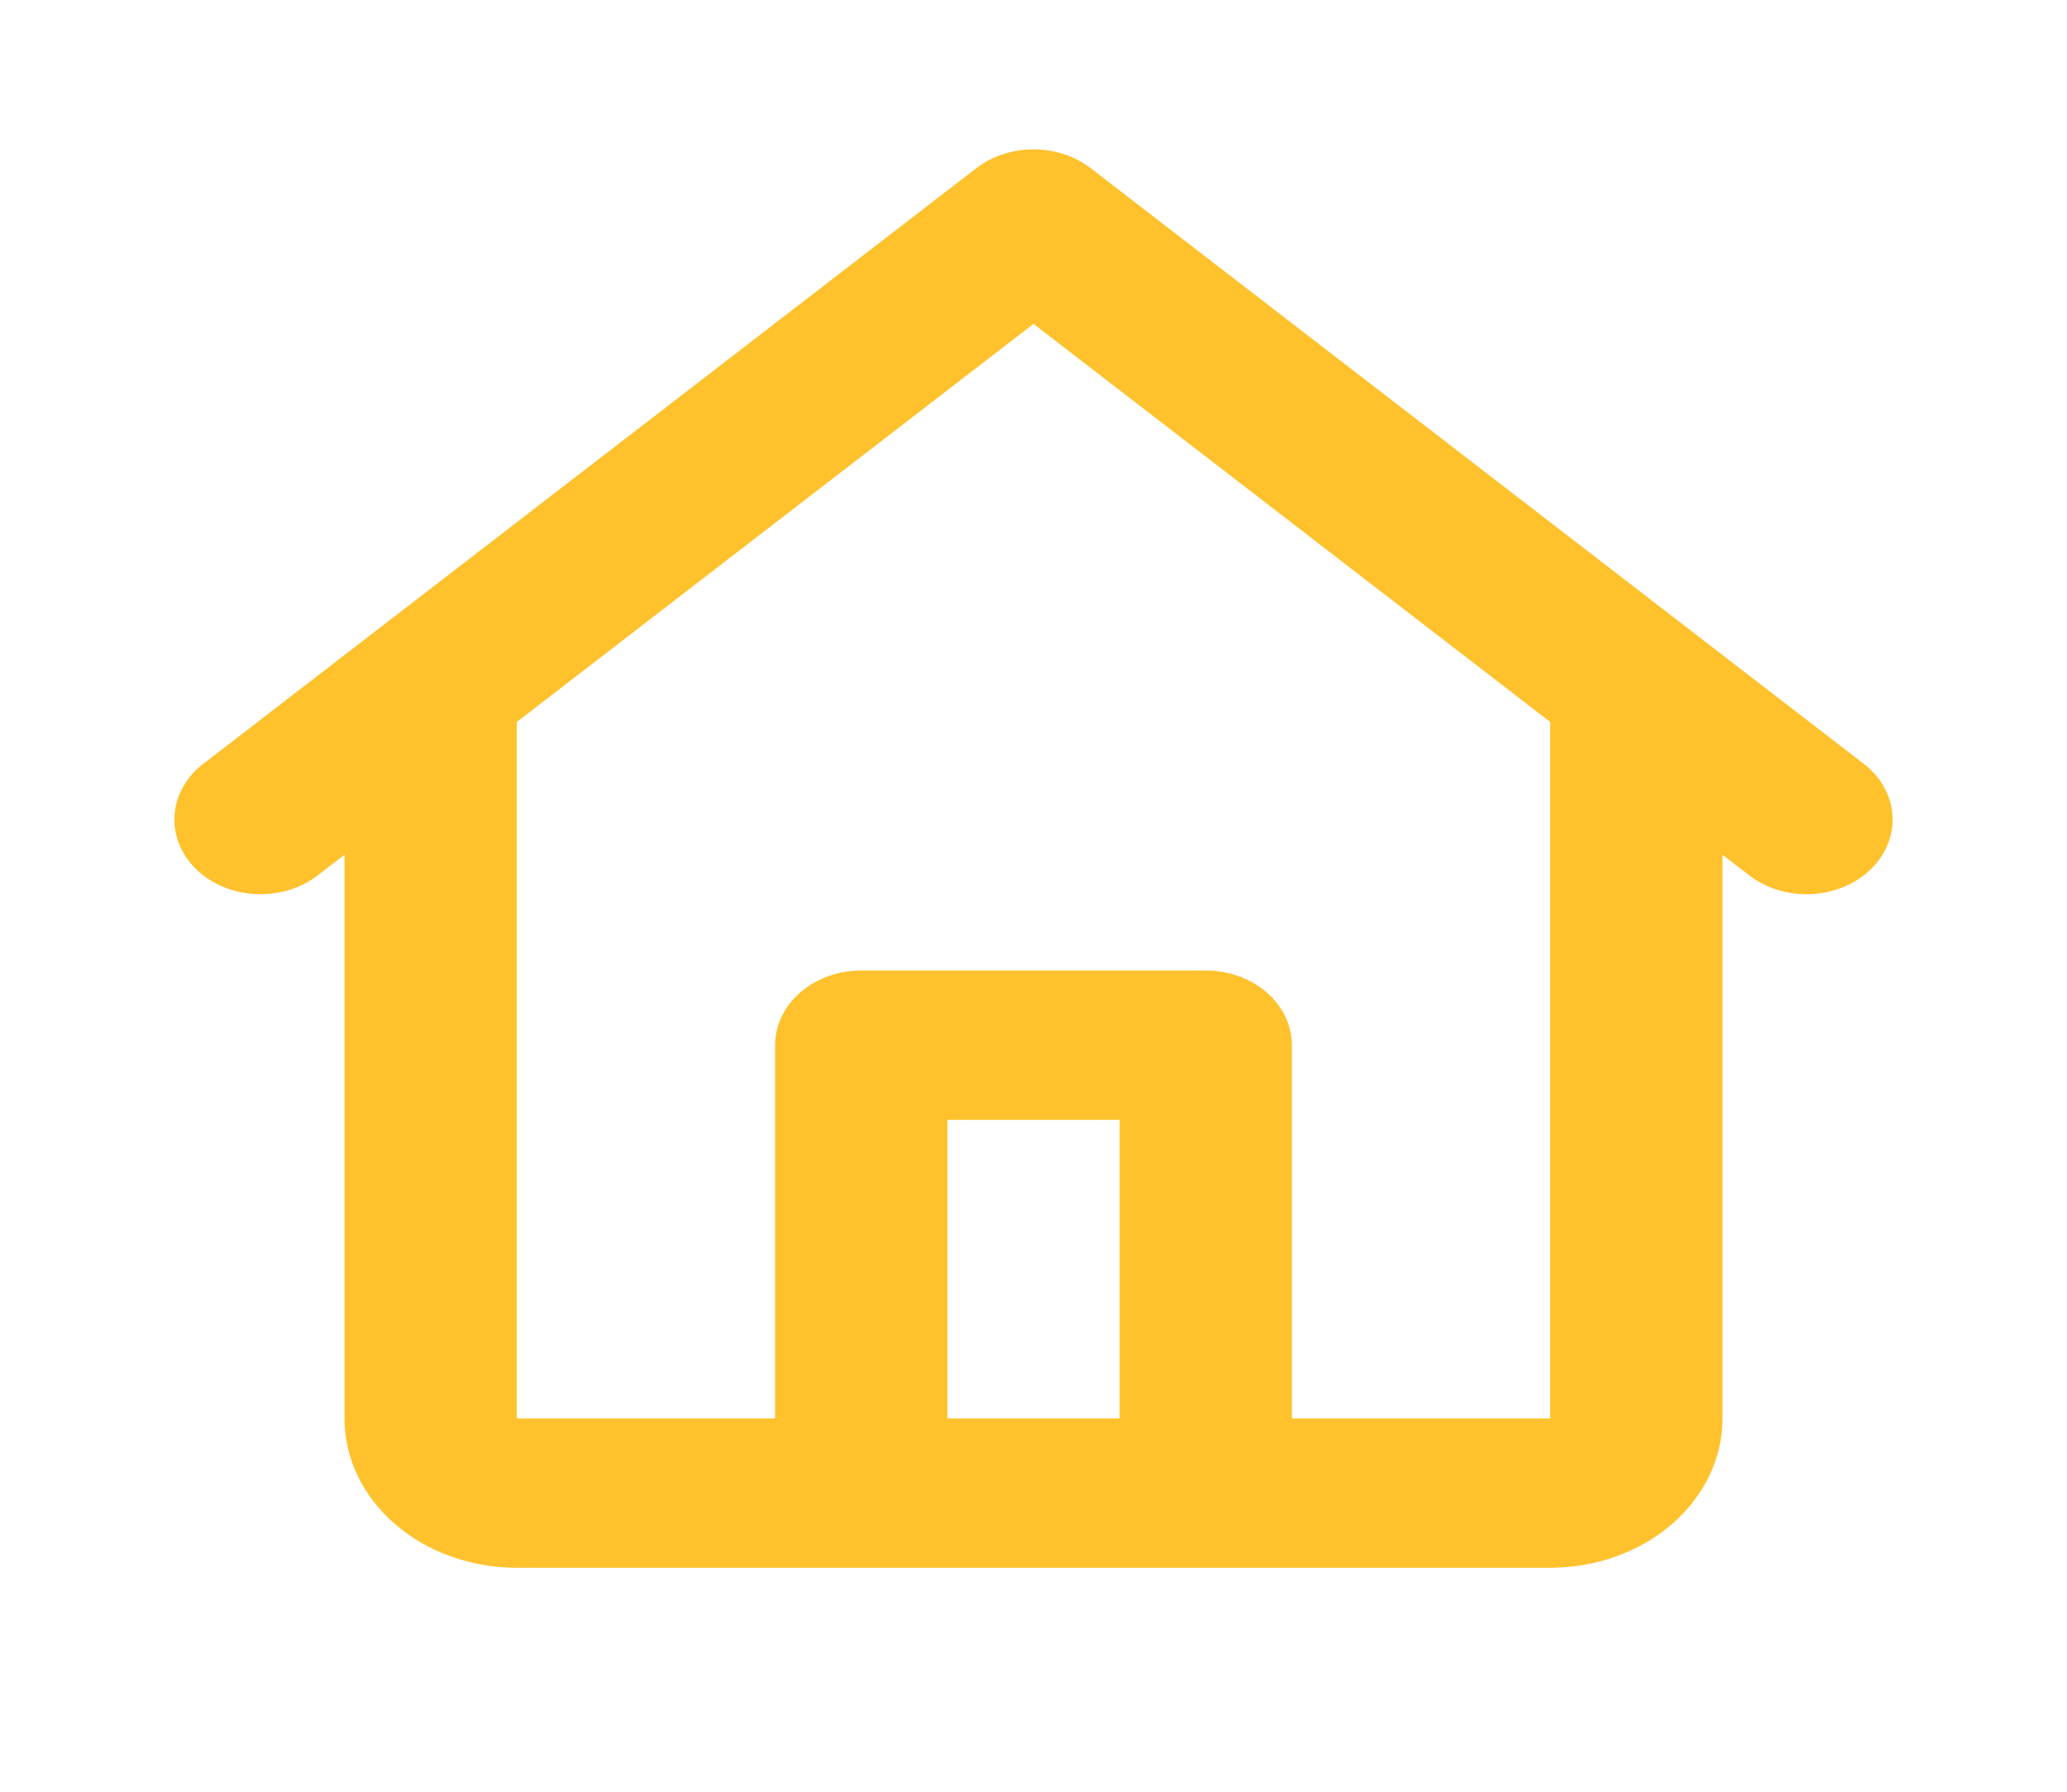
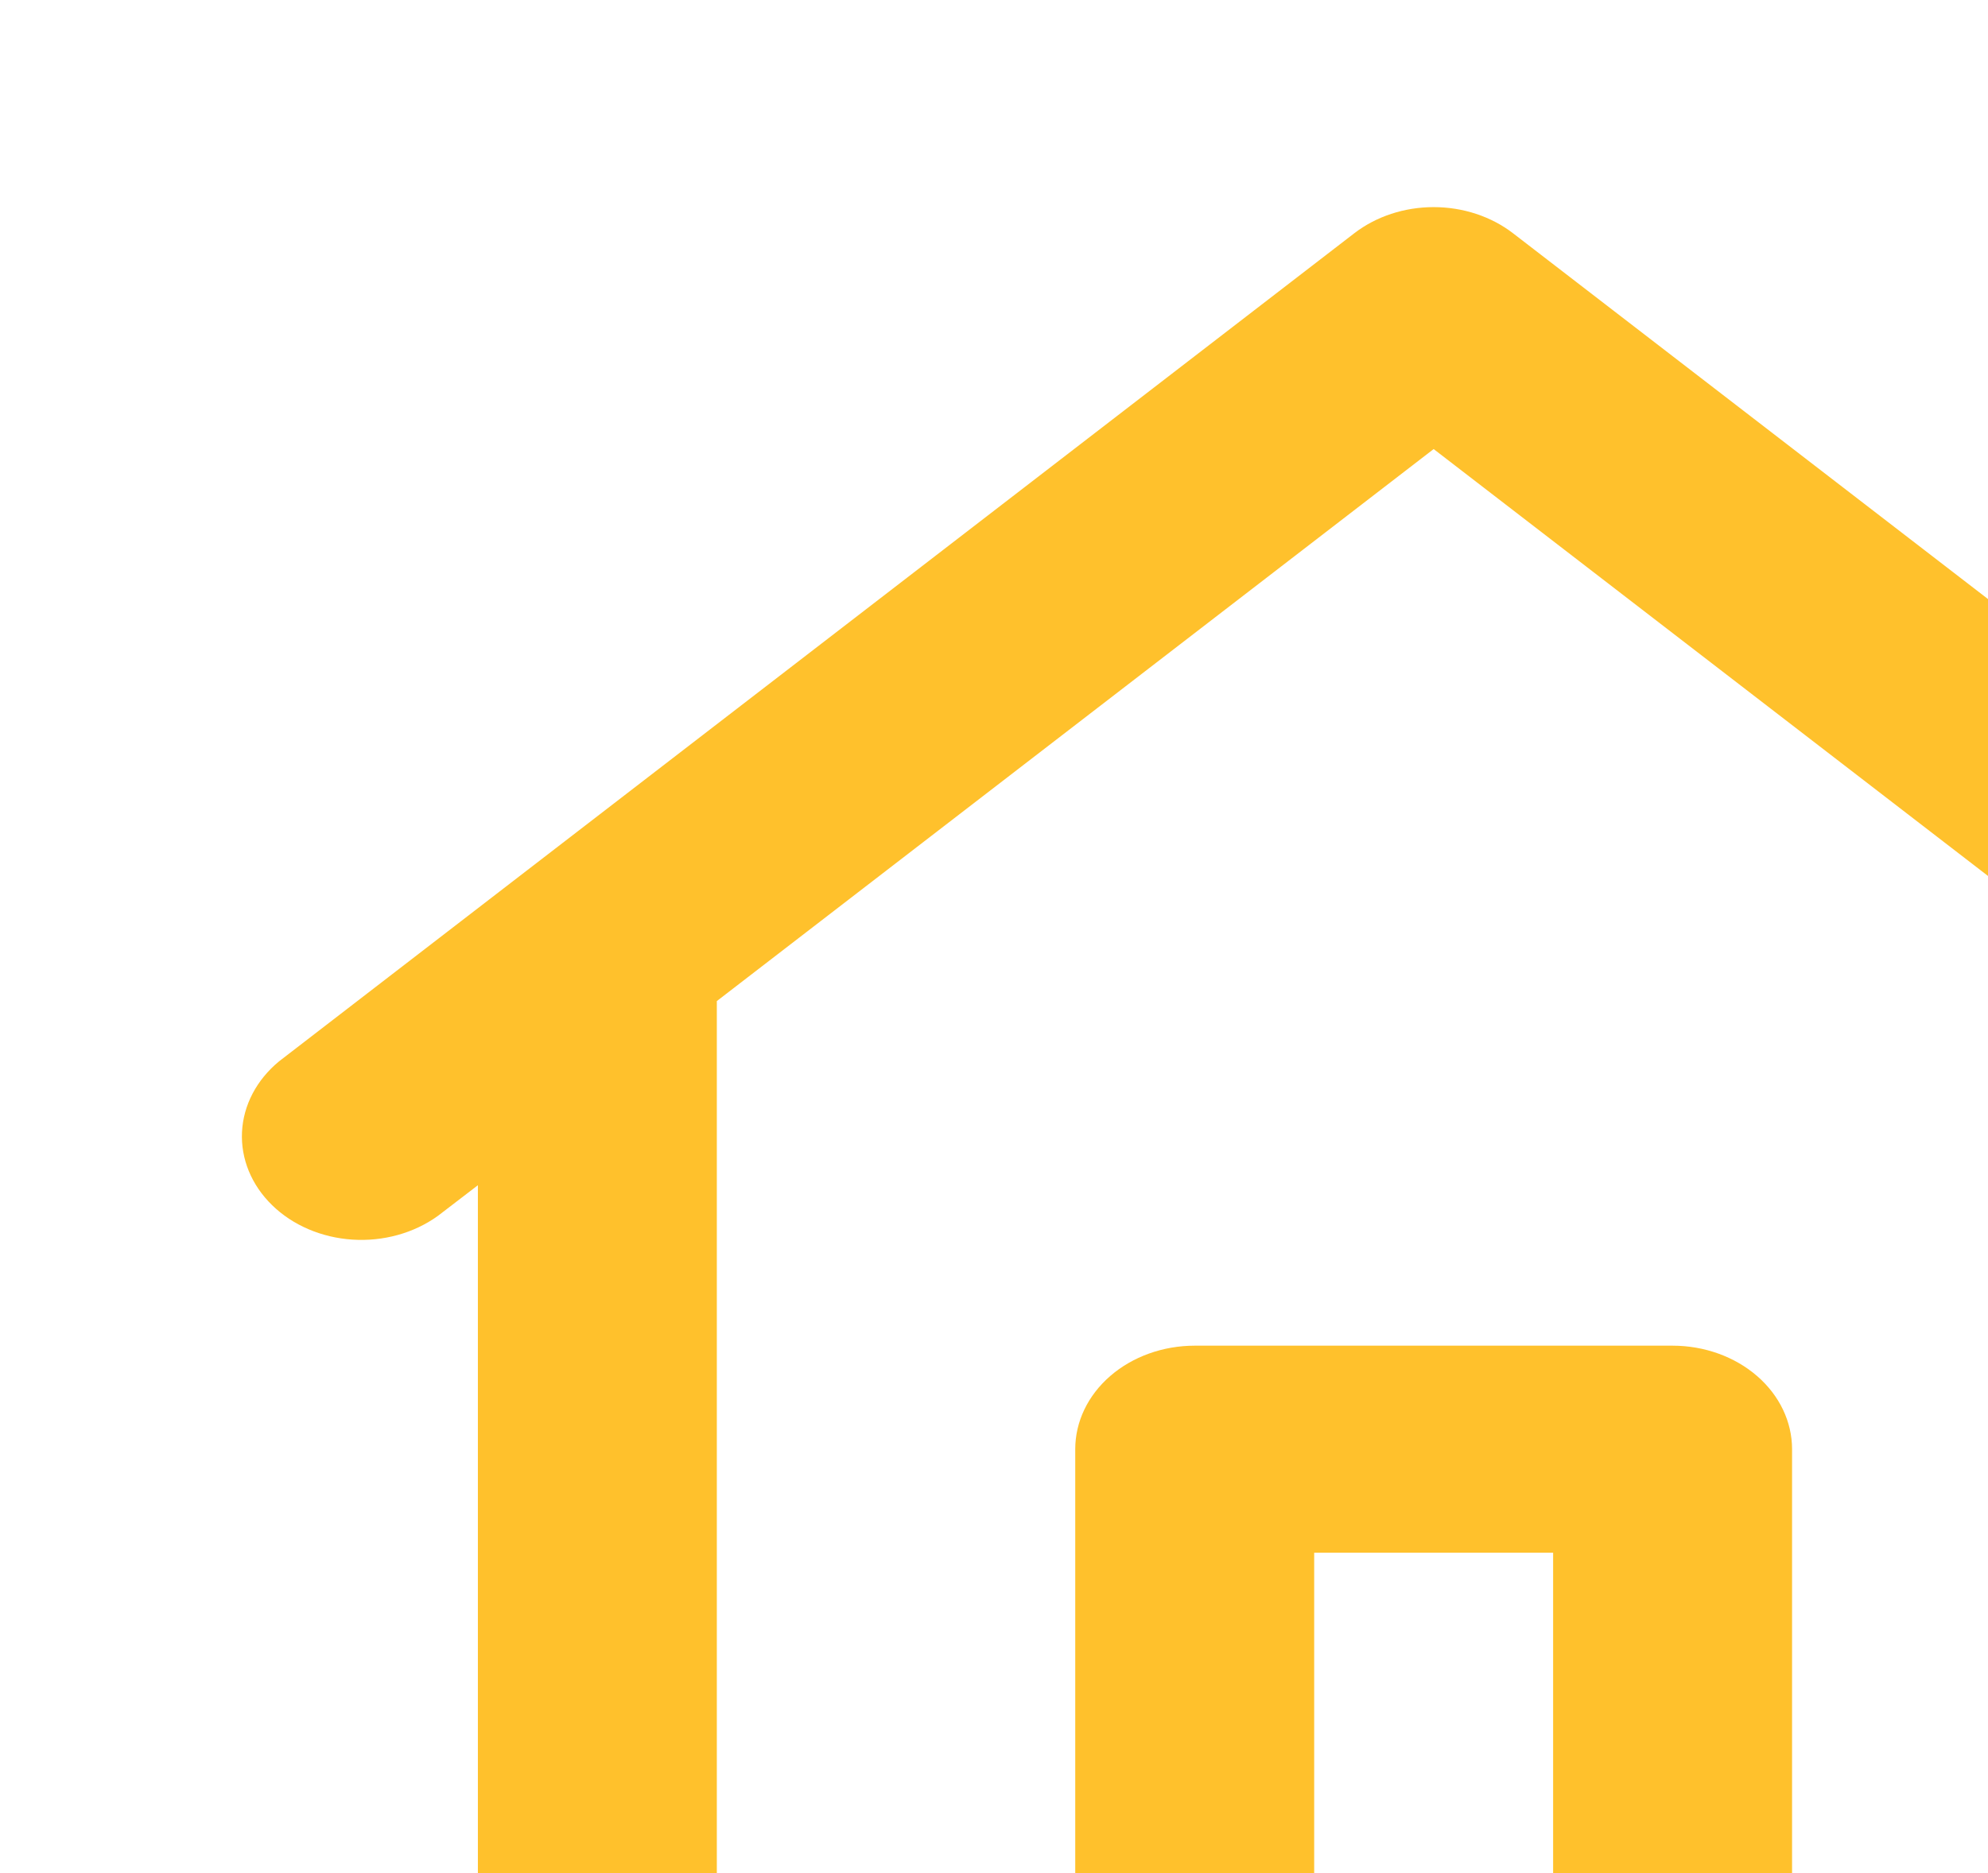
- <svg xmlns="http://www.w3.org/2000/svg" width="75" height="65" viewBox="0 0 75 65" fill="none">
+ <svg xmlns="http://www.w3.org/2000/svg" width="52" height="49" viewBox="0 0 52 49" fill="none">
  <path d="M35.425 6.102C35.997 5.662 36.735 5.419 37.5 5.419C38.265 5.419 39.003 5.662 39.575 6.102L67.7 27.768C68.288 28.253 68.636 28.916 68.67 29.618C68.704 30.32 68.422 31.006 67.883 31.531C67.344 32.057 66.591 32.38 65.783 32.433C64.974 32.486 64.173 32.264 63.55 31.815L62.5 31.01V51.458C62.5 52.895 61.841 54.273 60.669 55.288C59.497 56.304 57.907 56.875 56.25 56.875H18.75C17.092 56.875 15.502 56.304 14.33 55.288C13.158 54.273 12.5 52.895 12.5 51.458V31.01L11.45 31.815C10.826 32.264 10.026 32.486 9.217 32.433C8.408 32.38 7.655 32.057 7.117 31.531C6.578 31.006 6.296 30.32 6.33 29.618C6.364 28.916 6.712 28.253 7.3 27.768L35.425 6.102ZM18.75 26.19V51.458H28.125V37.917C28.125 37.198 28.454 36.51 29.04 36.002C29.626 35.494 30.421 35.208 31.25 35.208H43.75C44.579 35.208 45.373 35.494 45.96 36.002C46.546 36.51 46.875 37.198 46.875 37.917V51.458H56.25V26.192L37.5 11.749L18.75 26.192V26.19ZM40.625 51.458V40.625H34.375V51.458H40.625Z" fill="#FFC12C" />
</svg>
